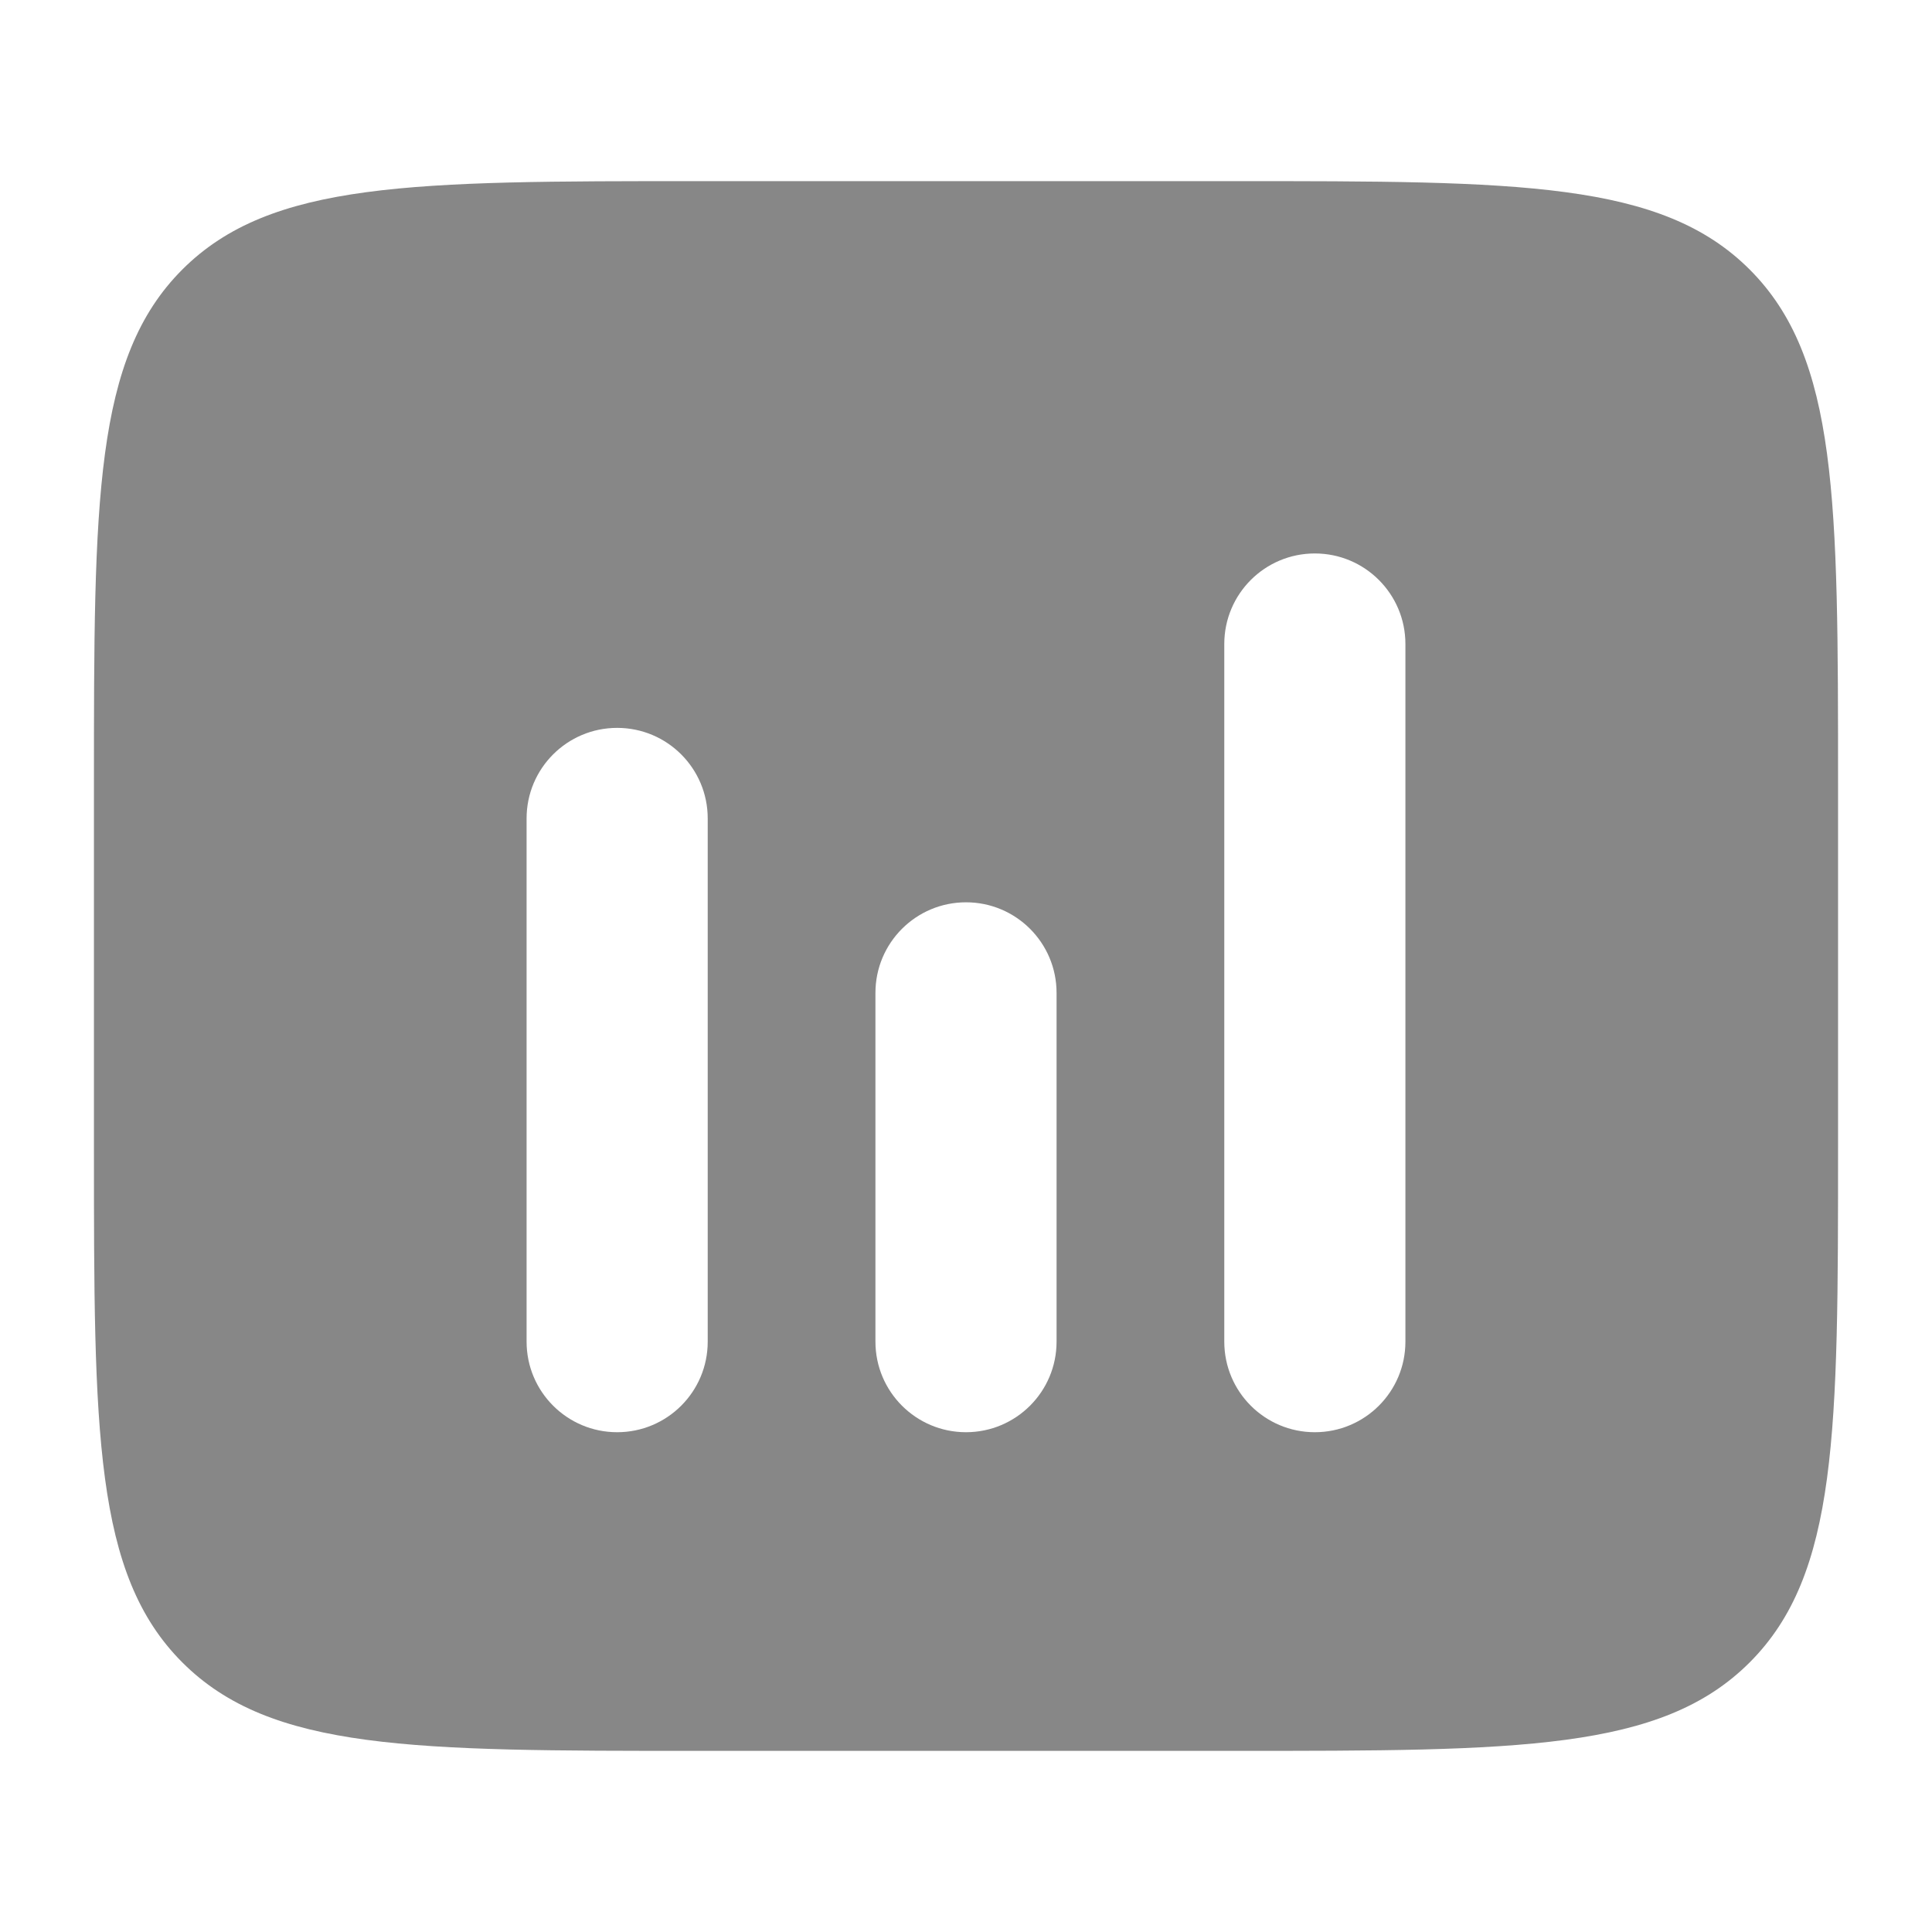
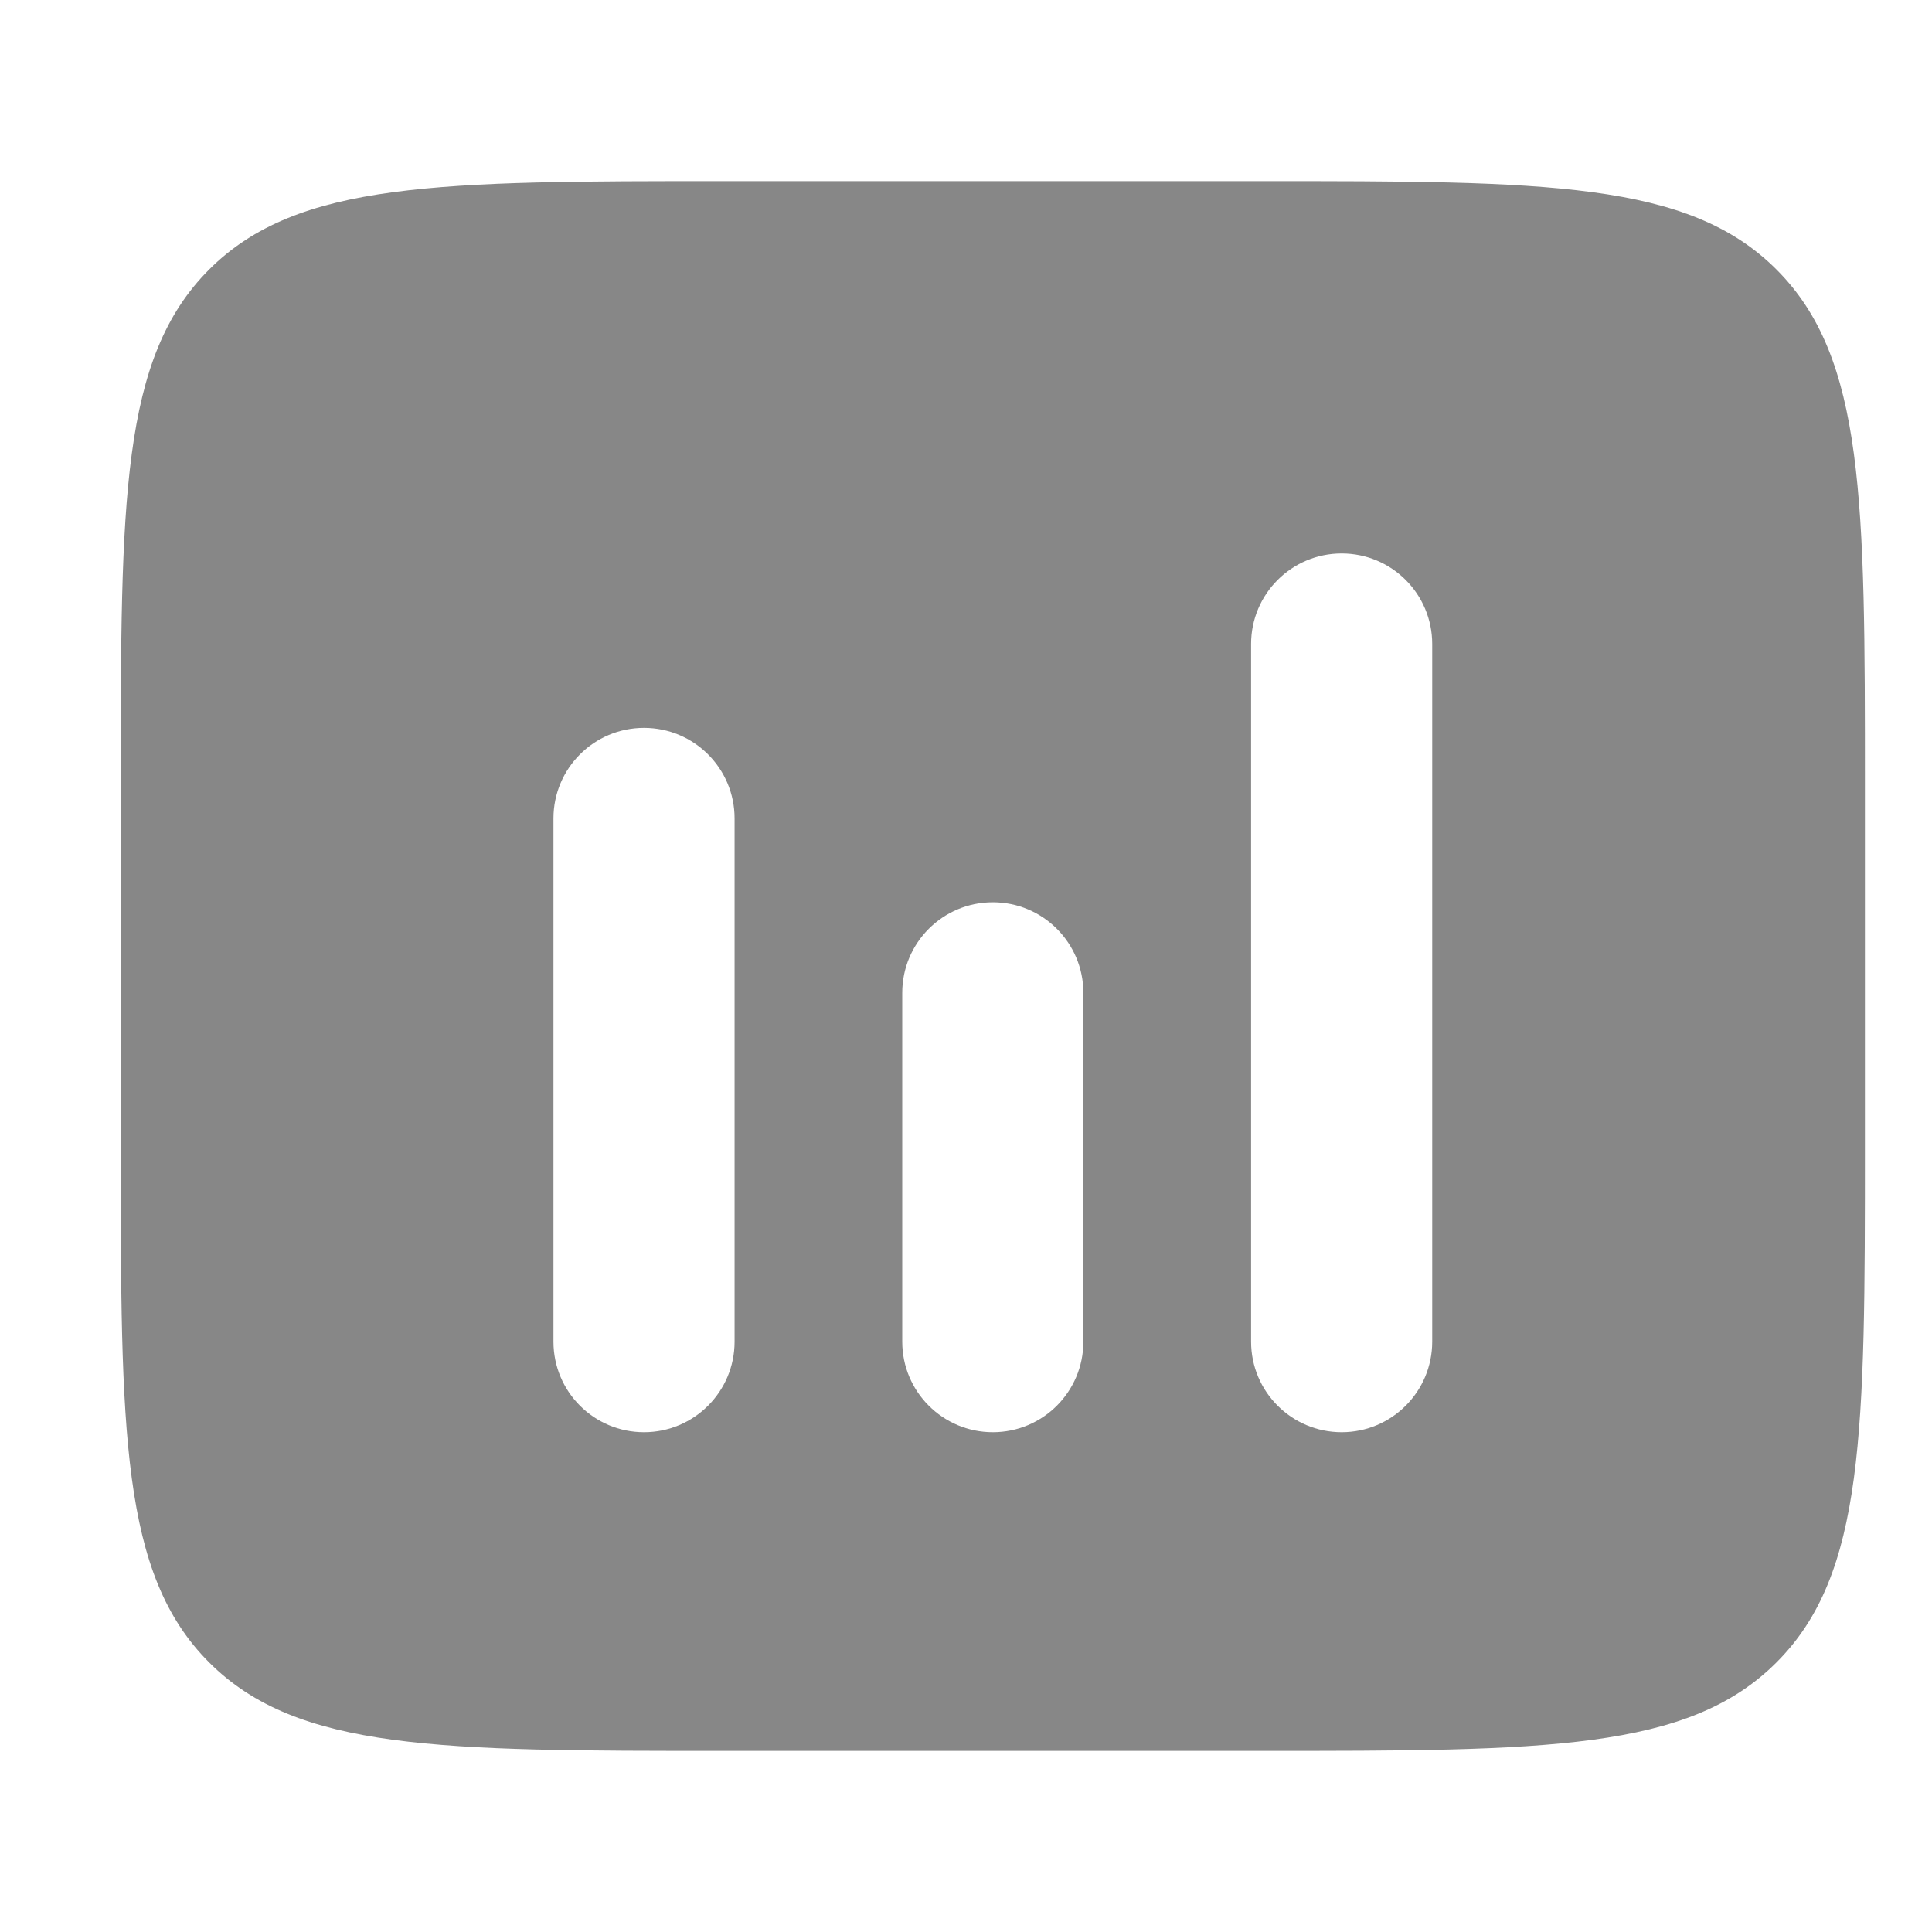
<svg xmlns="http://www.w3.org/2000/svg" width="32" height="32" viewBox="0 0 32 32" fill="none">
-   <path fill-rule="evenodd" clip-rule="evenodd" d="M3.02 4.464C1.556 5.929 1.556 8.286 1.556 13V19C1.556 23.714 1.556 26.071 3.02 27.535C4.484 29 6.841 29 11.556 29H20.444C25.159 29 27.515 29 28.98 27.535C30.444 26.071 30.444 23.714 30.444 19V13C30.444 8.286 30.444 5.929 28.98 4.464C27.515 3 25.159 3 20.444 3H11.556C6.841 3 4.484 3 3.02 4.464ZM21.778 9.167C22.606 9.167 23.278 9.838 23.278 10.667V22.222C23.278 23.051 22.606 23.722 21.778 23.722C20.949 23.722 20.278 23.051 20.278 22.222V10.667C20.278 9.838 20.949 9.167 21.778 9.167ZM11.722 13.556C11.722 12.727 11.051 12.056 10.222 12.056C9.394 12.056 8.722 12.727 8.722 13.556V22.222C8.722 23.051 9.394 23.722 10.222 23.722C11.051 23.722 11.722 23.051 11.722 22.222V13.556ZM17.5 16.445C17.5 15.616 16.828 14.945 16 14.945C15.172 14.945 14.5 15.616 14.5 16.445V22.222C14.5 23.051 15.172 23.722 16 23.722C16.828 23.722 17.5 23.051 17.5 22.222V16.445Z" fill="#878787" />
+   <path fill-rule="evenodd" clip-rule="evenodd" d="M3.464 4.464C2 5.929 2 8.286 2 13V19C2 23.714 2 26.071 3.464 27.535C4.929 29 7.286 29 12 29H20.889C25.603 29 27.96 29 29.424 27.535C30.889 26.071 30.889 23.714 30.889 19V13C30.889 8.286 30.889 5.929 29.424 4.464C27.96 3 25.603 3 20.889 3H12C7.286 3 4.929 3 3.464 4.464ZM22.222 9.167C23.051 9.167 23.722 9.838 23.722 10.667V22.222C23.722 23.051 23.051 23.722 22.222 23.722C21.394 23.722 20.722 23.051 20.722 22.222V10.667C20.722 9.838 21.394 9.167 22.222 9.167ZM12.167 13.556C12.167 12.727 11.495 12.056 10.667 12.056C9.838 12.056 9.167 12.727 9.167 13.556V22.222C9.167 23.051 9.838 23.722 10.667 23.722C11.495 23.722 12.167 23.051 12.167 22.222V13.556ZM17.944 16.445C17.944 15.616 17.273 14.945 16.444 14.945C15.616 14.945 14.944 15.616 14.944 16.445V22.222C14.944 23.051 15.616 23.722 16.444 23.722C17.273 23.722 17.944 23.051 17.944 22.222V16.445Z" fill="#878787" />
</svg>
